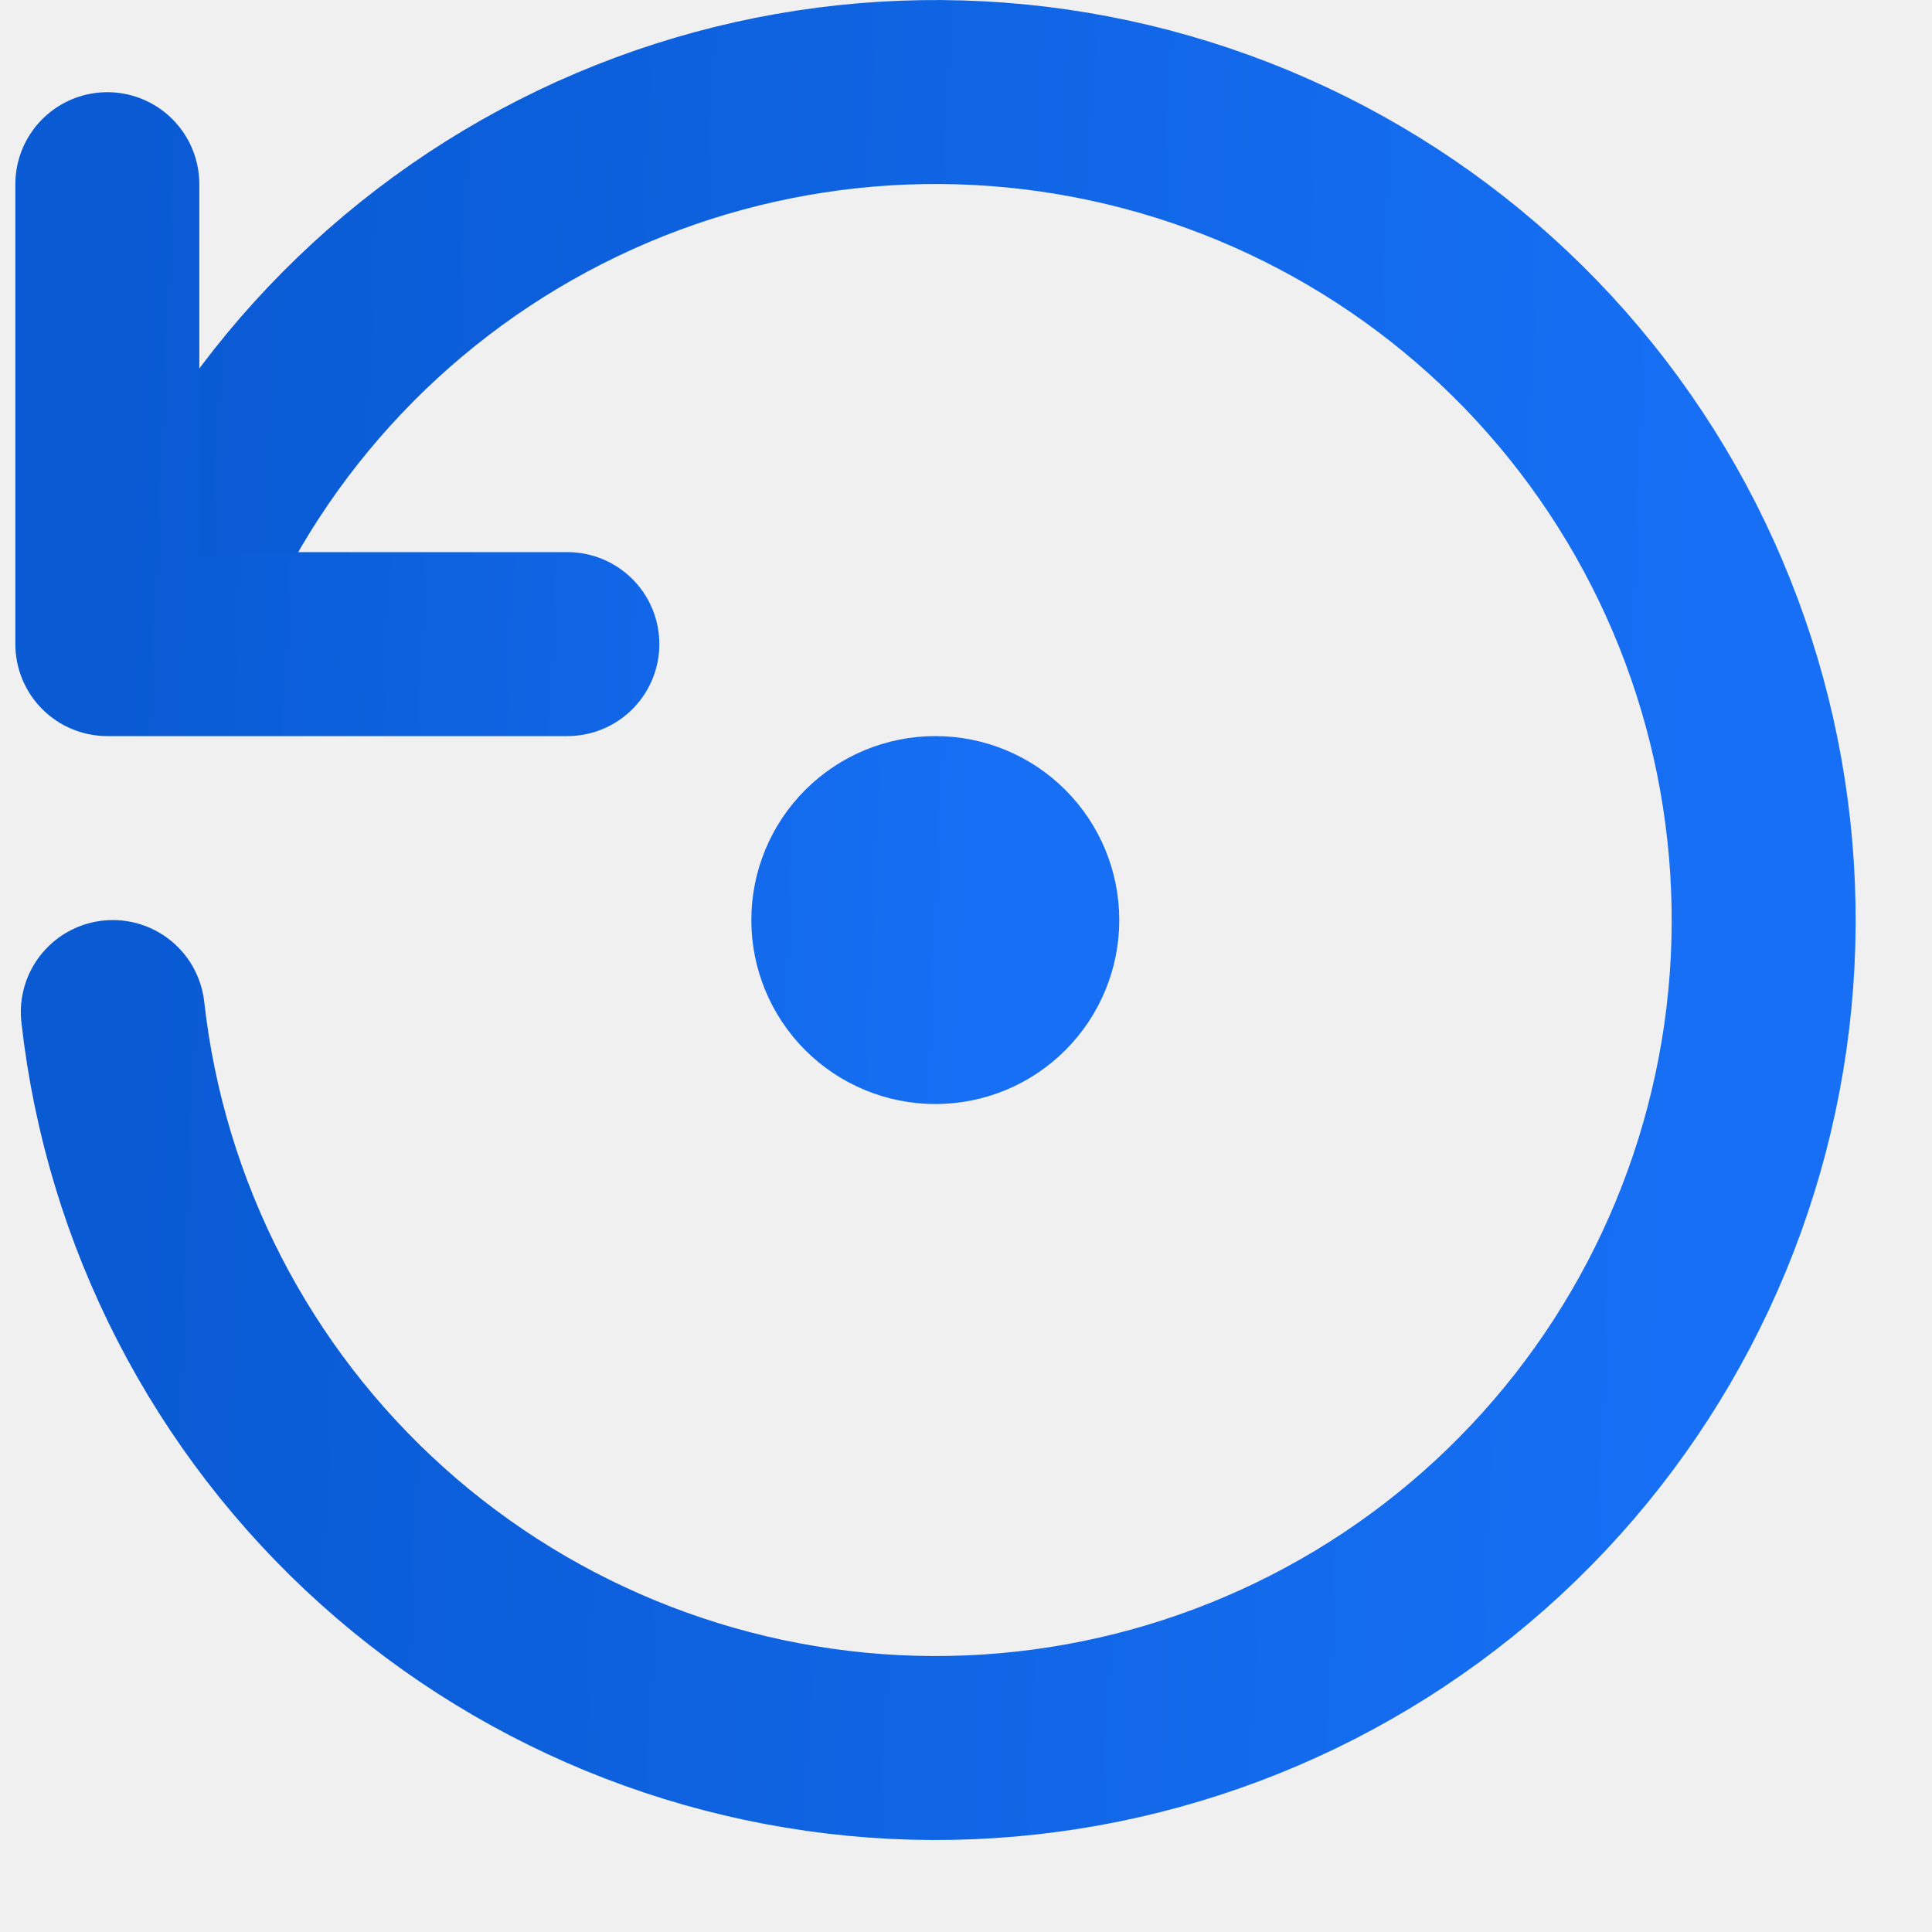
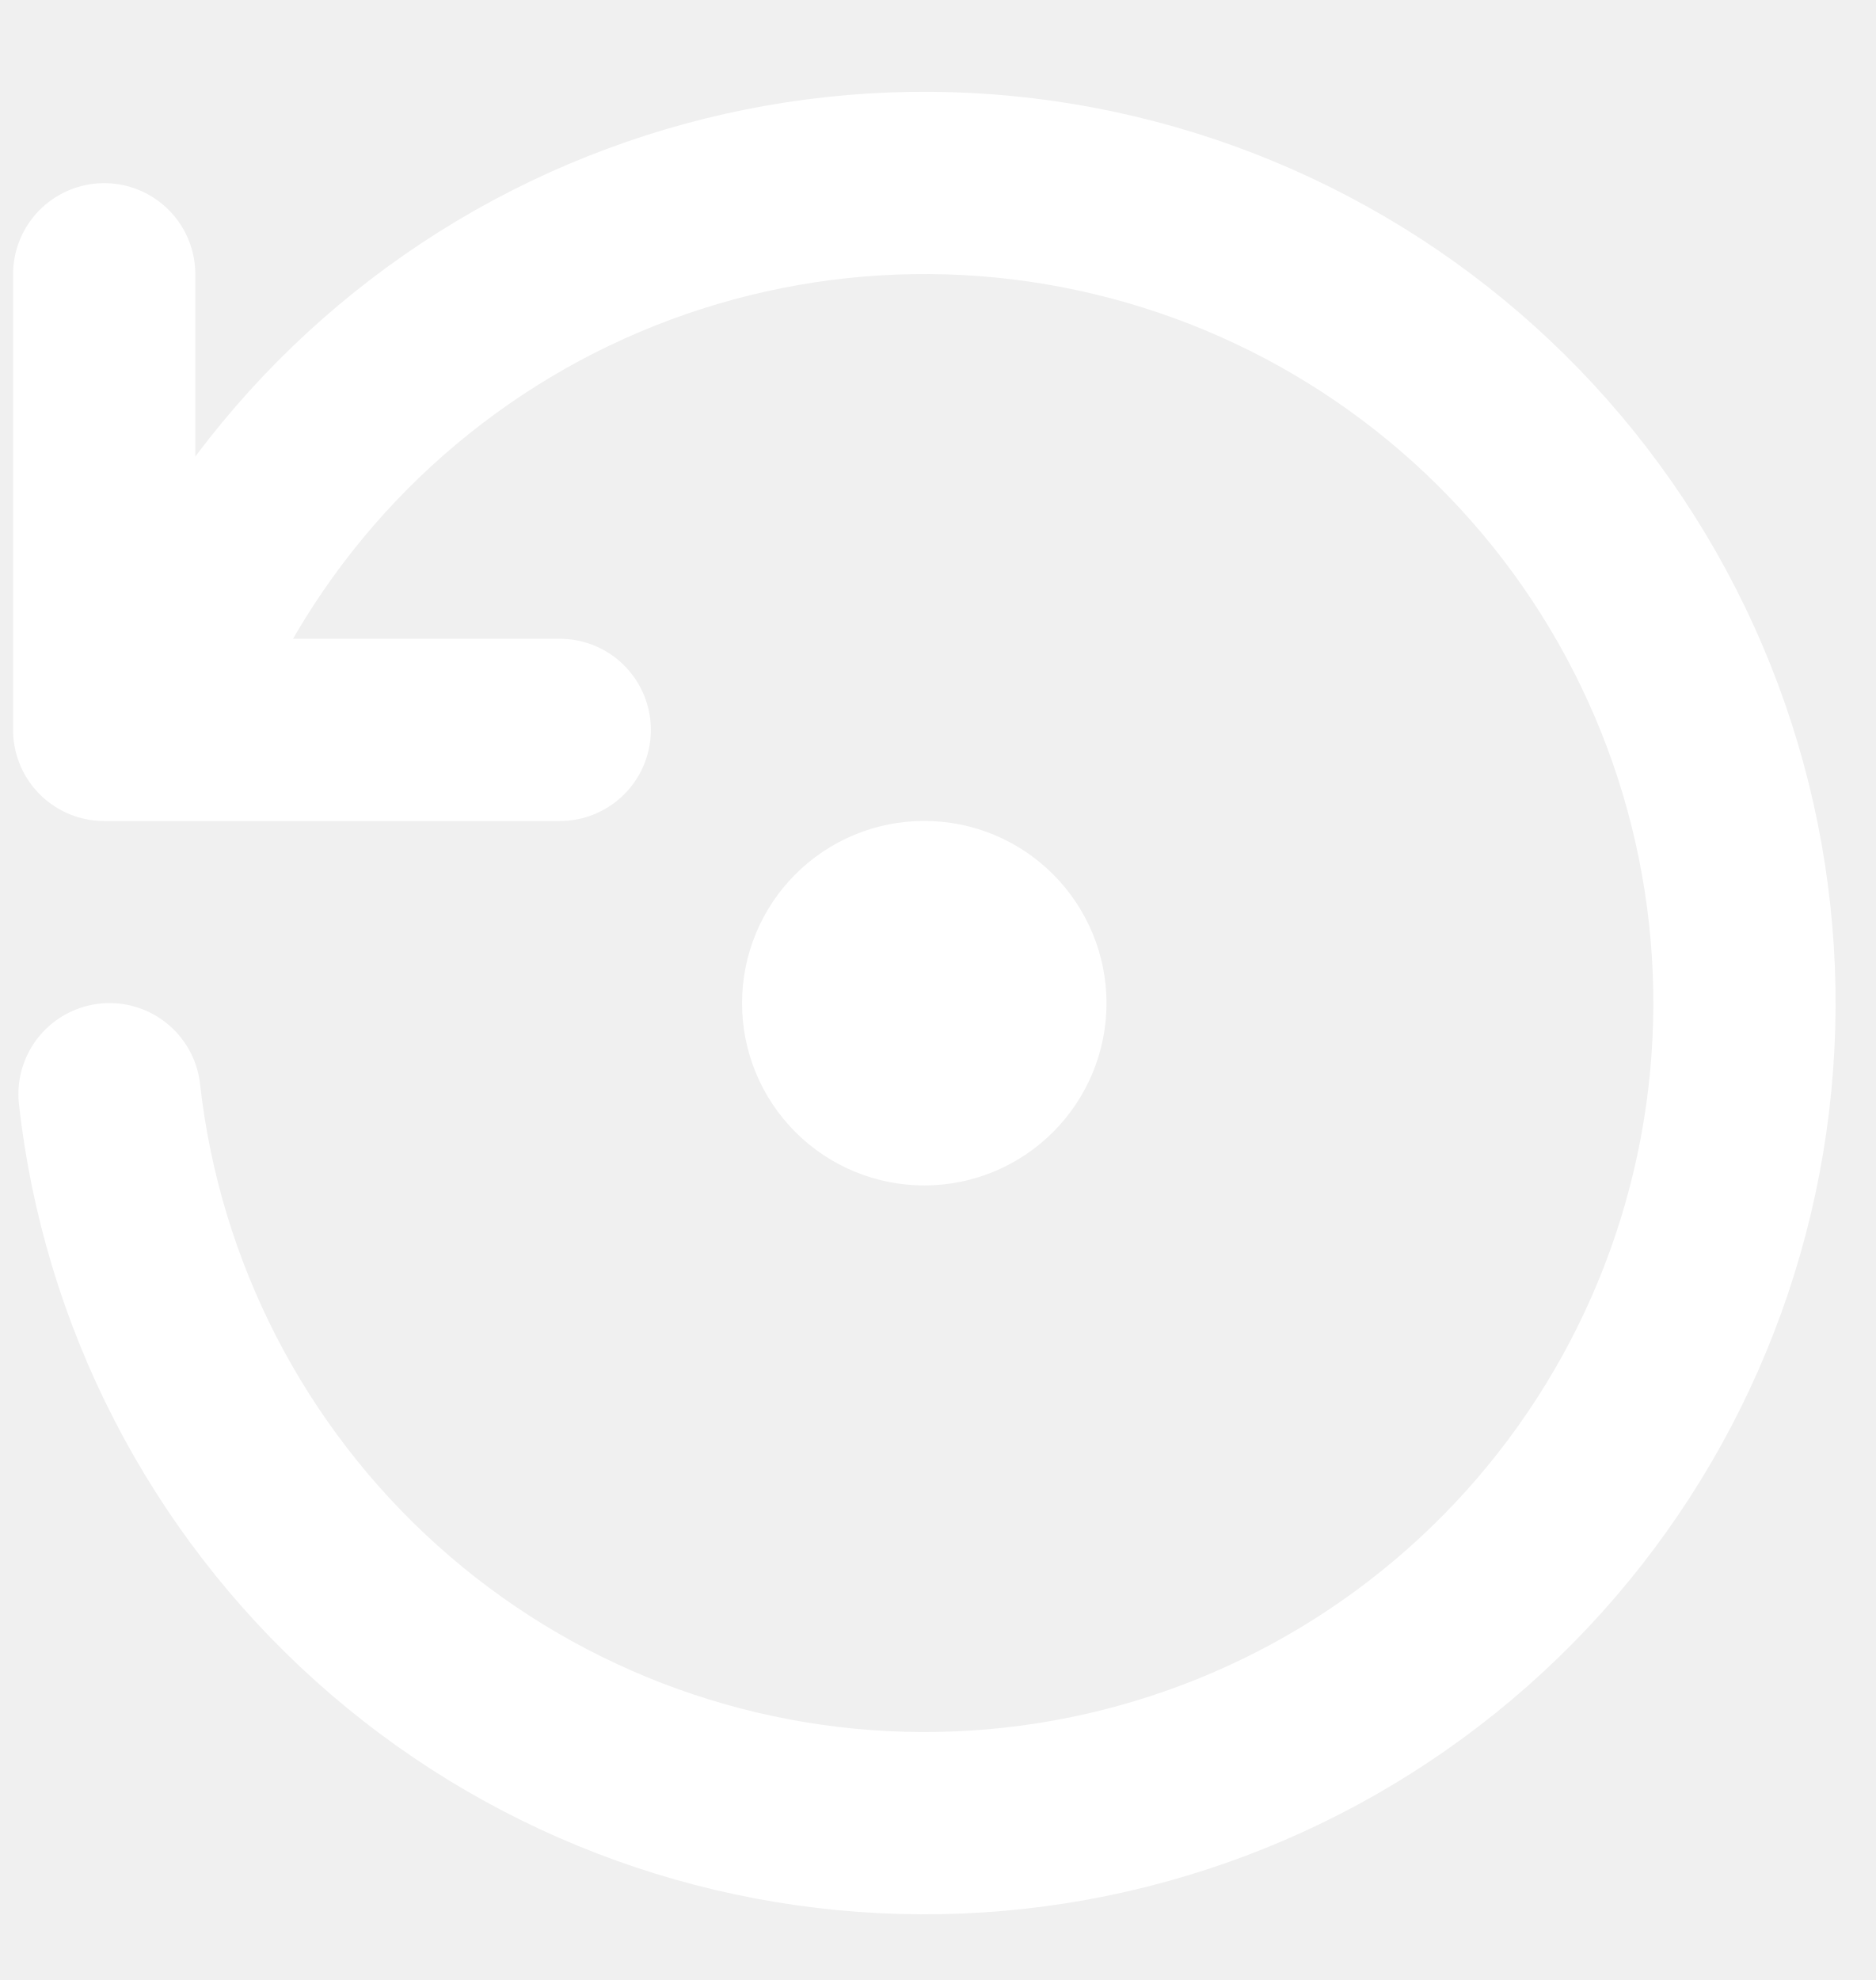
- <svg xmlns="http://www.w3.org/2000/svg" width="18" height="18" viewBox="0 0 18 18" fill="none">
-   <path d="M1.051 9.429C1.261 11.309 2.155 13.047 3.563 14.311C4.971 15.575 6.795 16.278 8.687 16.286C10.579 16.293 12.408 15.605 13.826 14.352C15.243 13.099 16.151 11.368 16.377 9.49C16.602 7.611 16.129 5.715 15.047 4.162C13.966 2.61 12.351 1.509 10.511 1.069C8.671 0.629 6.733 0.88 5.066 1.776C3.399 2.672 2.12 4.148 1.471 5.926" stroke="url(#paint0_linear_904_13146)" stroke-width="1.714" stroke-linecap="round" stroke-linejoin="round" />
-   <path d="M1 1.716V6.001H5.286M7.857 8.572C7.857 8.799 7.947 9.017 8.108 9.178C8.269 9.339 8.487 9.429 8.714 9.429C8.942 9.429 9.16 9.339 9.32 9.178C9.481 9.017 9.571 8.799 9.571 8.572C9.571 8.345 9.481 8.127 9.32 7.966C9.16 7.805 8.942 7.715 8.714 7.715C8.487 7.715 8.269 7.805 8.108 7.966C7.947 8.127 7.857 8.345 7.857 8.572Z" stroke="url(#paint1_linear_904_13146)" stroke-width="1.714" stroke-linecap="round" stroke-linejoin="round" />
-   <defs>
-     <linearGradient id="paint0_linear_904_13146" x1="1.521" y1="2.327" x2="15.976" y2="2.877" gradientUnits="userSpaceOnUse">
-       <stop stop-color="#095AD3" />
-       <stop offset="1" stop-color="#166FF4" />
-     </linearGradient>
-     <linearGradient id="paint1_linear_904_13146" x1="1.262" y1="2.45" x2="9.315" y2="2.792" gradientUnits="userSpaceOnUse">
-       <stop stop-color="#095AD3" />
-       <stop offset="1" stop-color="#166FF4" />
-     </linearGradient>
-   </defs>
+ <svg xmlns="http://www.w3.org/2000/svg" width="18" height="19" viewBox="0 0 18 19" fill="none">
+   <path d="M1.051 10.5C1.265 12.418 2.178 14.191 3.614 15.481C5.05 16.771 6.911 17.487 8.841 17.495C10.771 17.503 12.637 16.801 14.084 15.522C15.53 14.244 16.456 12.479 16.686 10.562C16.916 8.645 16.433 6.711 15.33 5.127C14.227 3.543 12.58 2.42 10.702 1.971C8.825 1.522 6.848 1.779 5.147 2.692C3.447 3.606 2.141 5.113 1.479 6.926" stroke="white" stroke-width="1.749" stroke-linecap="round" stroke-linejoin="round" />
+   <path d="M1 2.632V7.004H5.372M7.996 9.627C7.996 9.859 8.088 10.081 8.252 10.245C8.416 10.409 8.638 10.501 8.87 10.501C9.102 10.501 9.324 10.409 9.488 10.245C9.652 10.081 9.745 9.859 9.745 9.627C9.745 9.395 9.652 9.172 9.488 9.008C9.324 8.844 9.102 8.752 8.87 8.752C8.638 8.752 8.416 8.844 8.252 9.008C8.088 9.172 7.996 9.395 7.996 9.627Z" stroke="white" stroke-width="1.749" stroke-linecap="round" stroke-linejoin="round" />
</svg>
